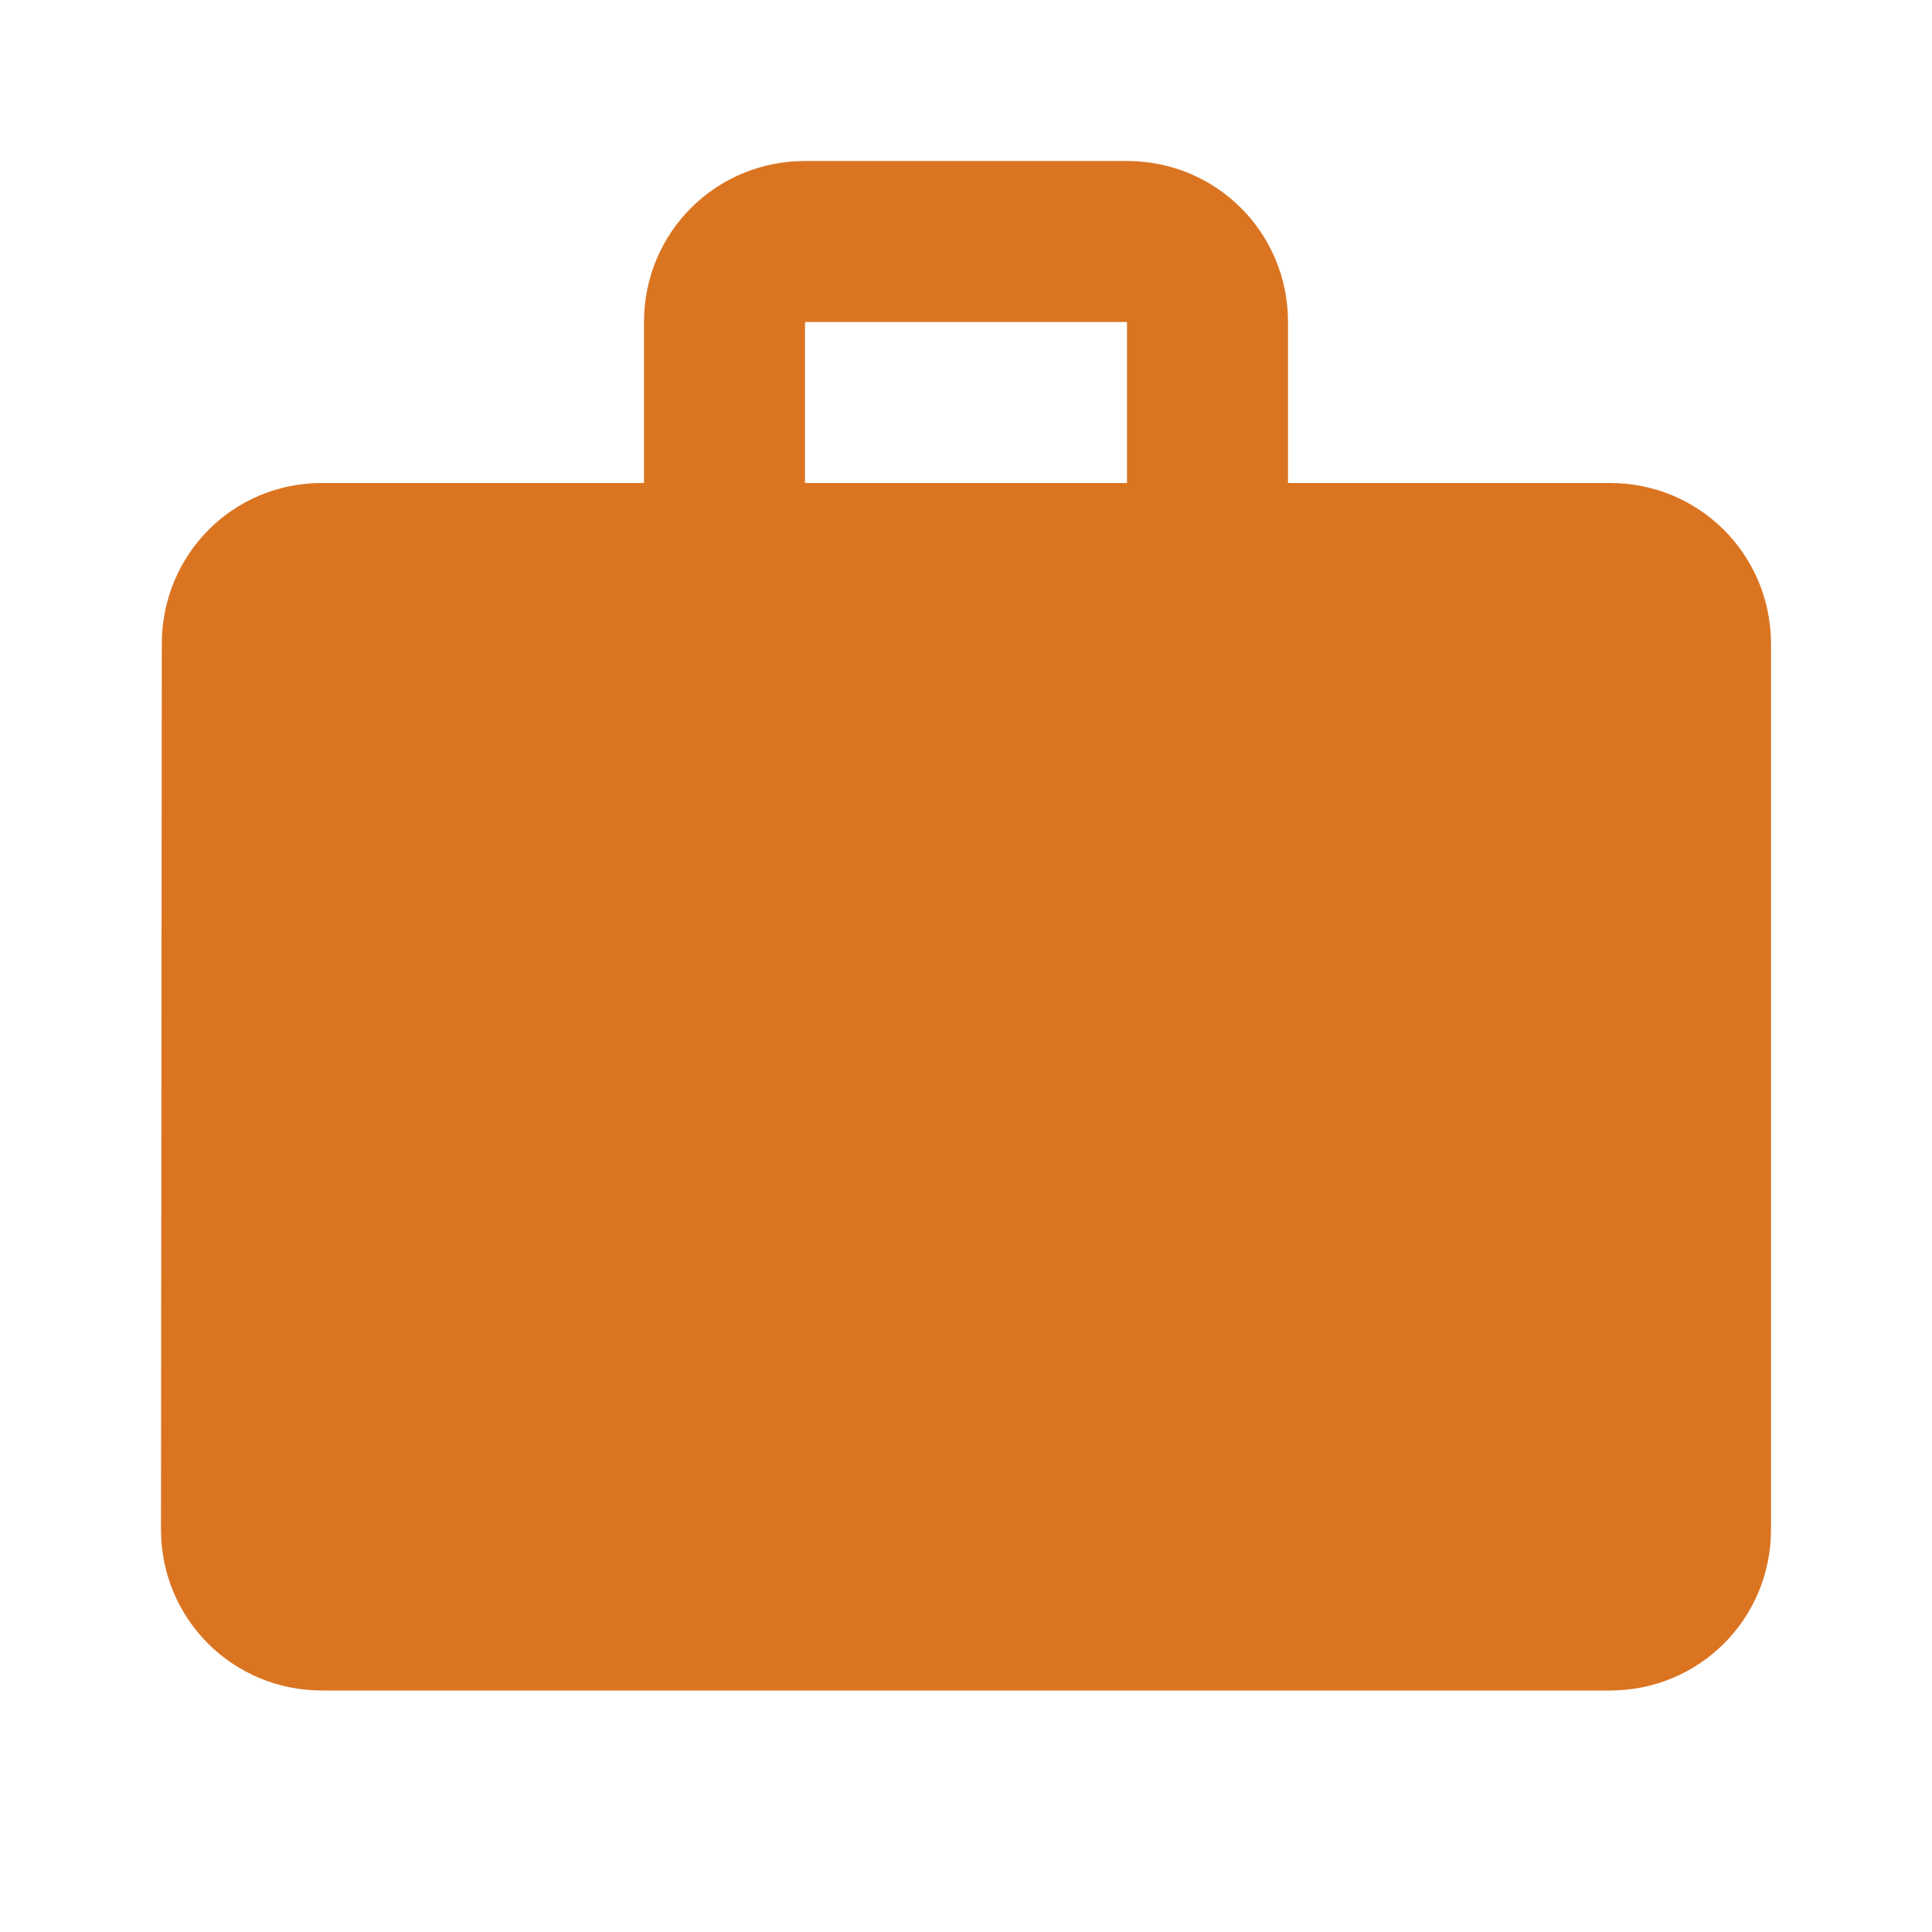
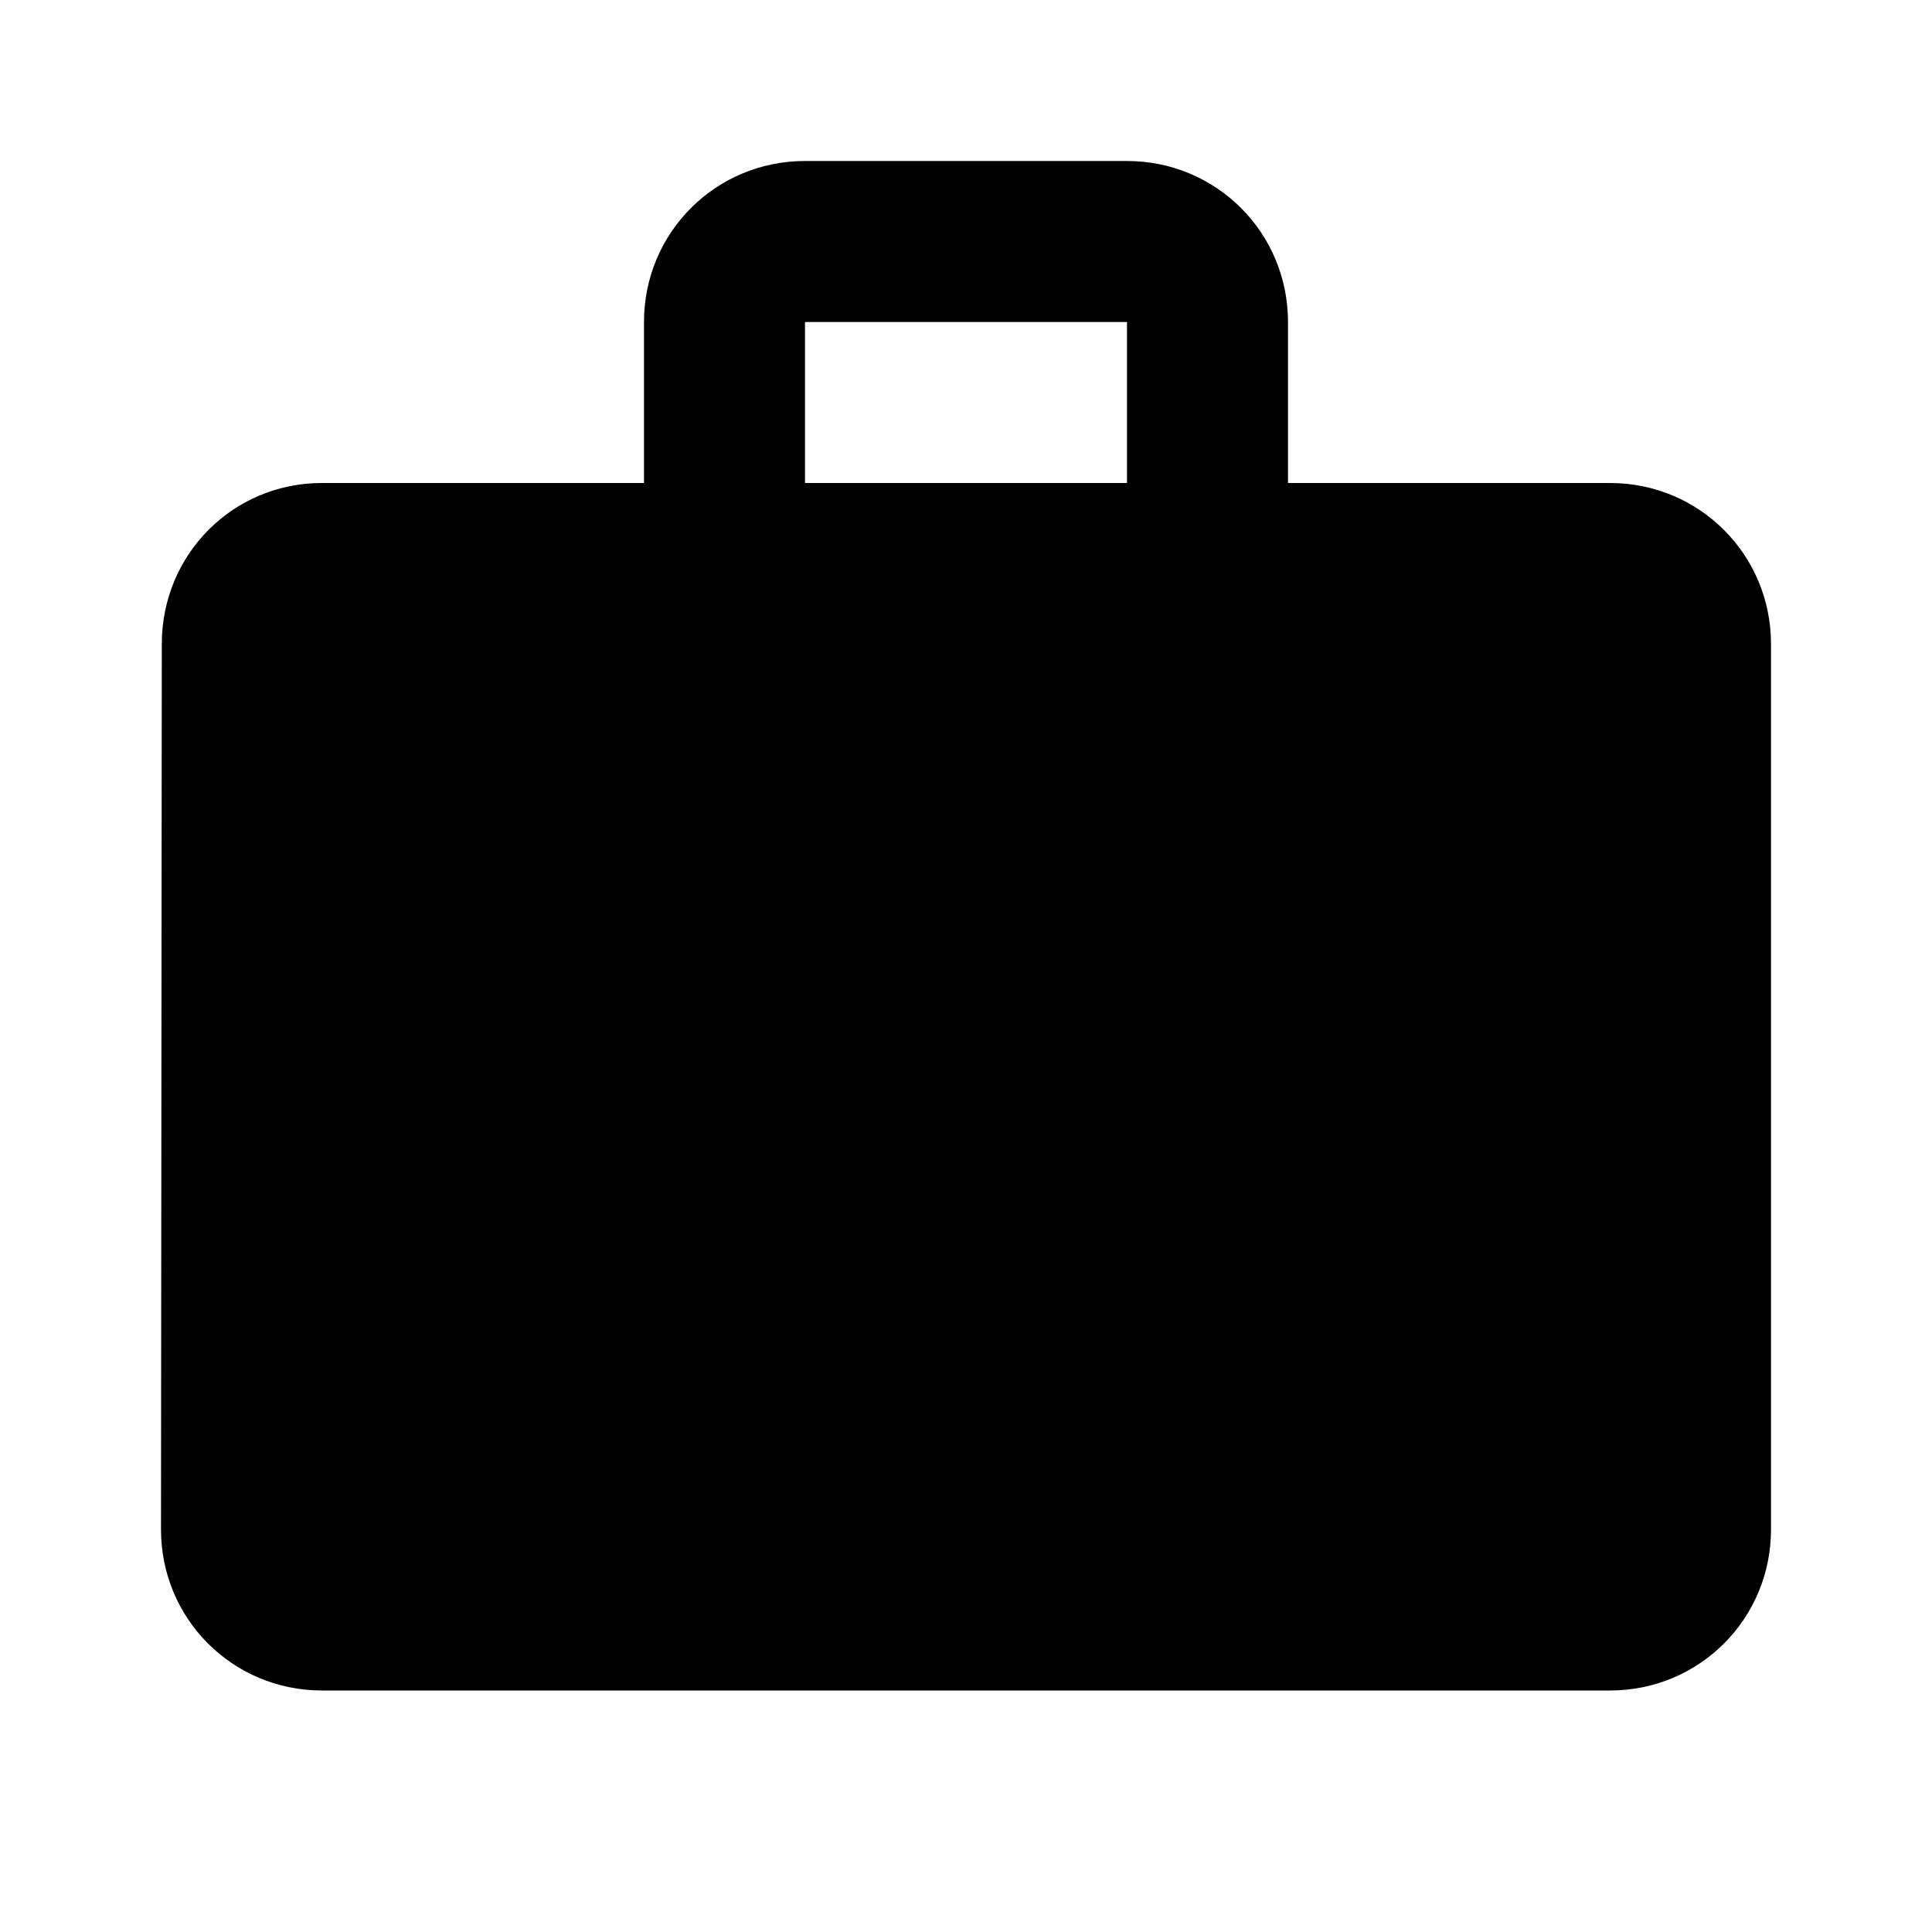
- <svg xmlns="http://www.w3.org/2000/svg" height="24px" viewBox="0 0 24 24" width="24px" fill="#DB7421">
+ <svg xmlns="http://www.w3.org/2000/svg" height="24px" viewBox="0 0 24 24" width="24px" fill="currentColor">
  <path d="M0 0h24v24H0z" fill="none" />
  <path d="M20 6h-4V4c0-1.11-.89-2-2-2h-4c-1.11 0-2 .89-2 2v2H4c-1.11 0-1.99.89-1.99 2L2 19c0 1.11.89 2 2 2h16c1.11 0 2-.89 2-2V8c0-1.11-.89-2-2-2zm-6 0h-4V4h4v2z" />
</svg>
